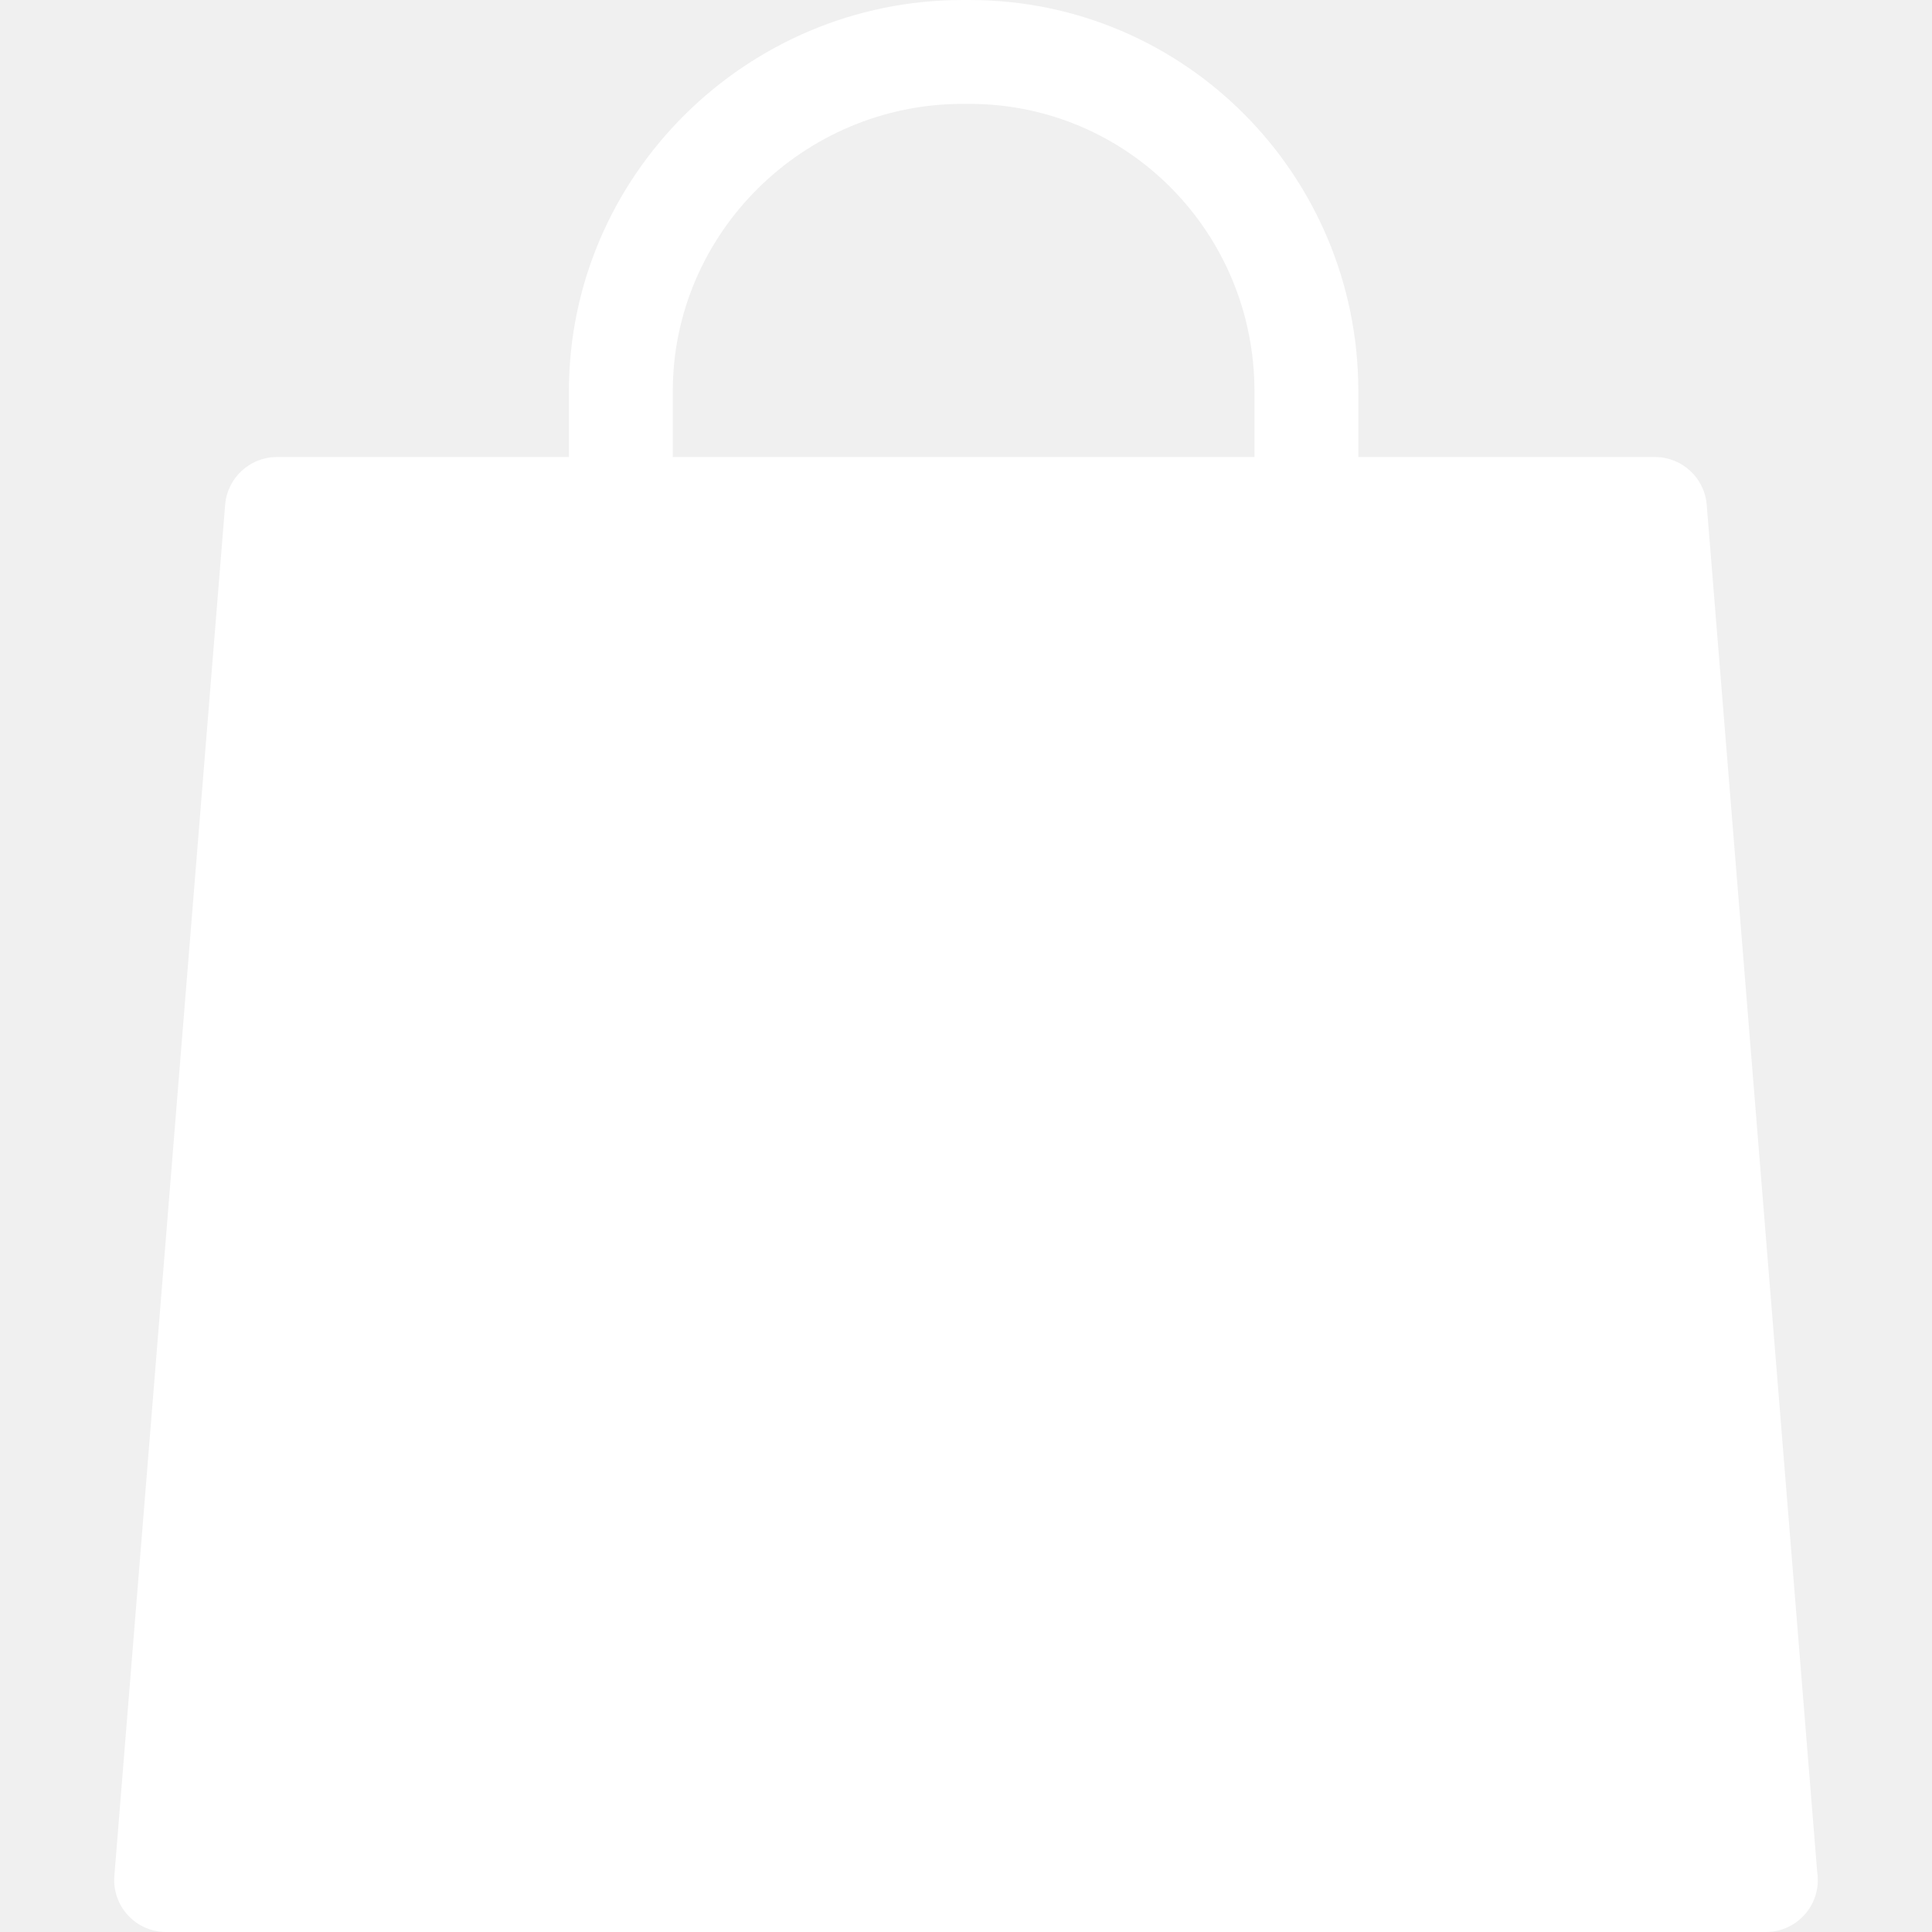
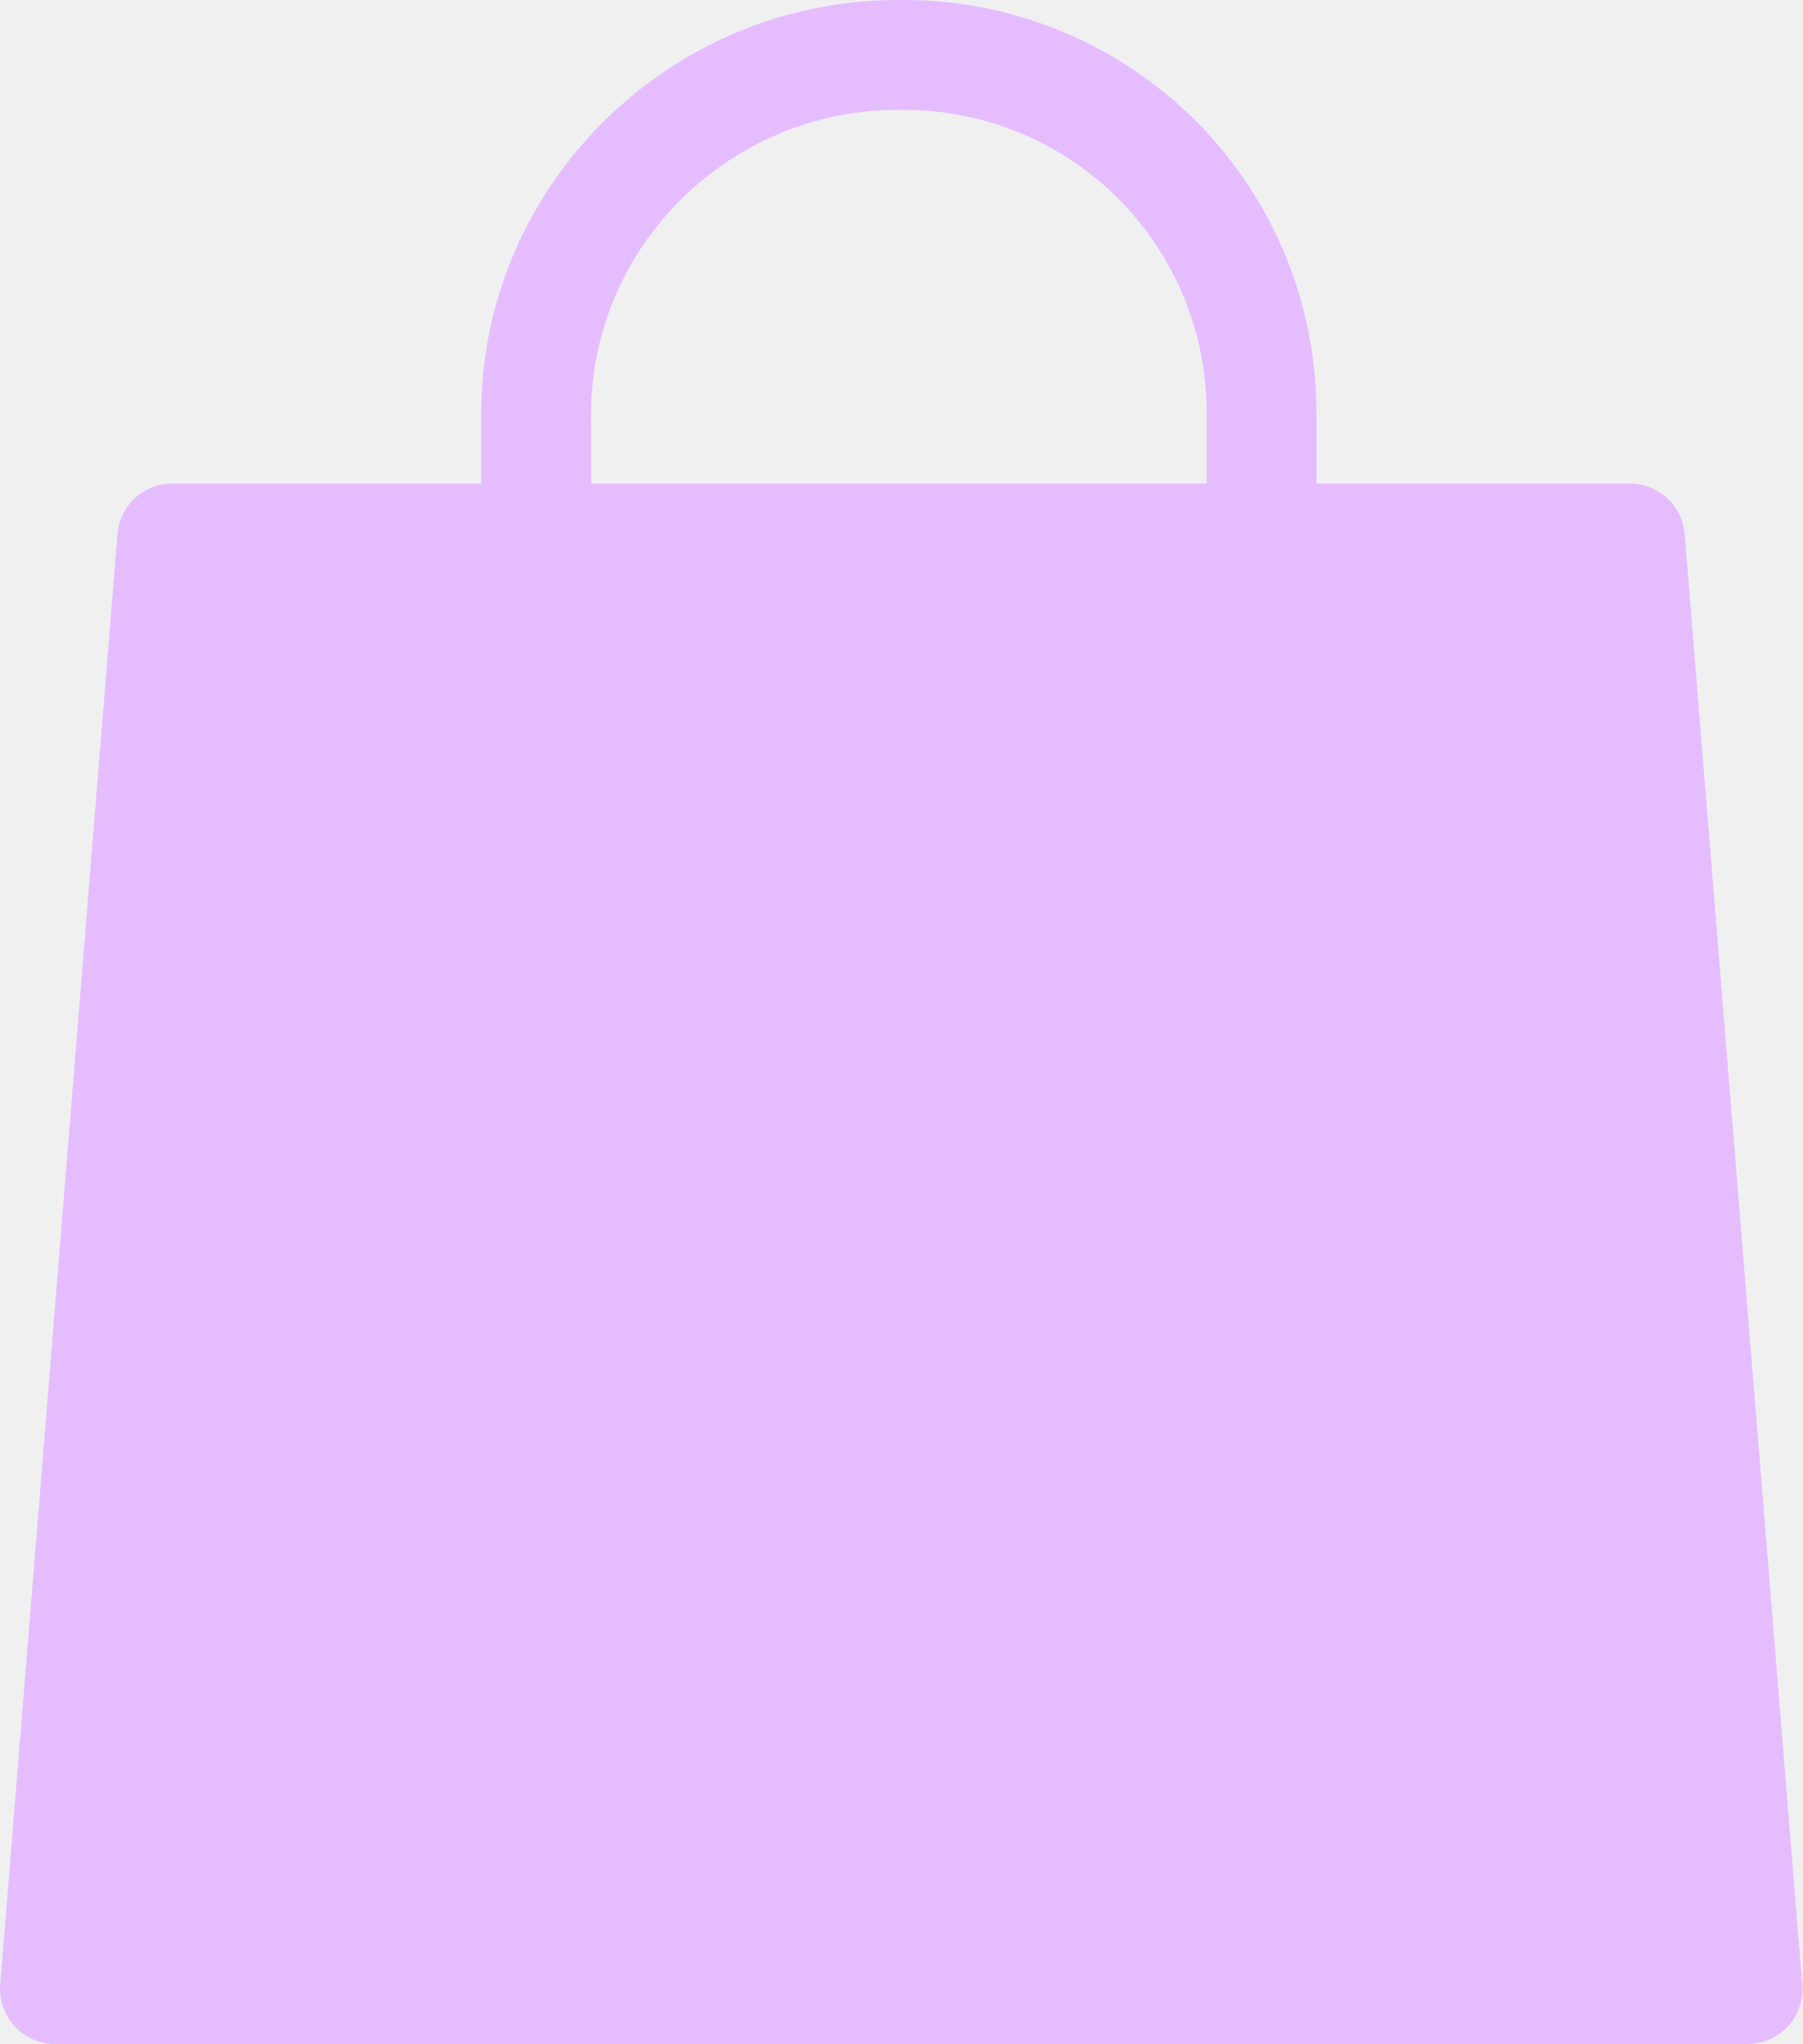
- <svg xmlns="http://www.w3.org/2000/svg" version="1.1" id="Capa_1" x="0px" y="0px" viewBox="0 0 279 279" xml:space="preserve" fill="white">
-   <path d="M262.421,270.339L246.466,72.896C246.151,69.001,242.898,66,238.99,66h-42.833v-9.495C196.157,25.348,171.143,0,139.985,0  h-0.99c-31.157,0-56.838,25.348-56.838,56.505V66H39.99c-3.908,0-7.161,3.001-7.476,6.896l-16,198  c-0.169,2.088,0.543,4.15,1.963,5.689S21.897,279,23.99,279h231c0.006,0,0.014,0,0.02,0c4.143,0,7.5-3.357,7.5-7.5  C262.51,271.105,262.48,270.717,262.421,270.339z M97.157,56.505C97.157,33.619,116.109,15,138.995,15h0.99  c22.886,0,41.172,18.619,41.172,41.505V66h-84V56.505z" />
-   <g>
- </g>
-   <g>
- </g>
-   <g>
- </g>
-   <g>
- </g>
-   <g>
- </g>
-   <g>
- </g>
-   <g>
- </g>
-   <g>
- </g>
-   <g>
- </g>
-   <g>
- </g>
-   <g>
- </g>
-   <g>
- </g>
-   <g>
- </g>
-   <g>
- </g>
-   <g>
- </g>
+ <svg xmlns="http://www.w3.org/2000/svg" id="e19a4713-1b22-4633-b636-ef166cc73d1e" data-name="Capa 1" viewBox="0 0 246.02 279">
+   <path d="M262.42,270.34l-16-197.44A7.51,7.51,0,0,0,239,66H196.16V56.51A56.29,56.29,0,0,0,140,0h-1C107.84,0,82.16,25.35,82.16,56.51V66H40a7.51,7.51,0,0,0-7.48,6.9l-16,198A7.52,7.52,0,0,0,24,279H255a7.5,7.5,0,0,0,7.41-8.66ZM97.16,56.51C97.16,33.62,116.11,15,139,15h1a41.27,41.27,0,0,1,41.17,41.51V66h-84Z" transform="translate(-16.49)" fill="#e5bdff" />
</svg>
